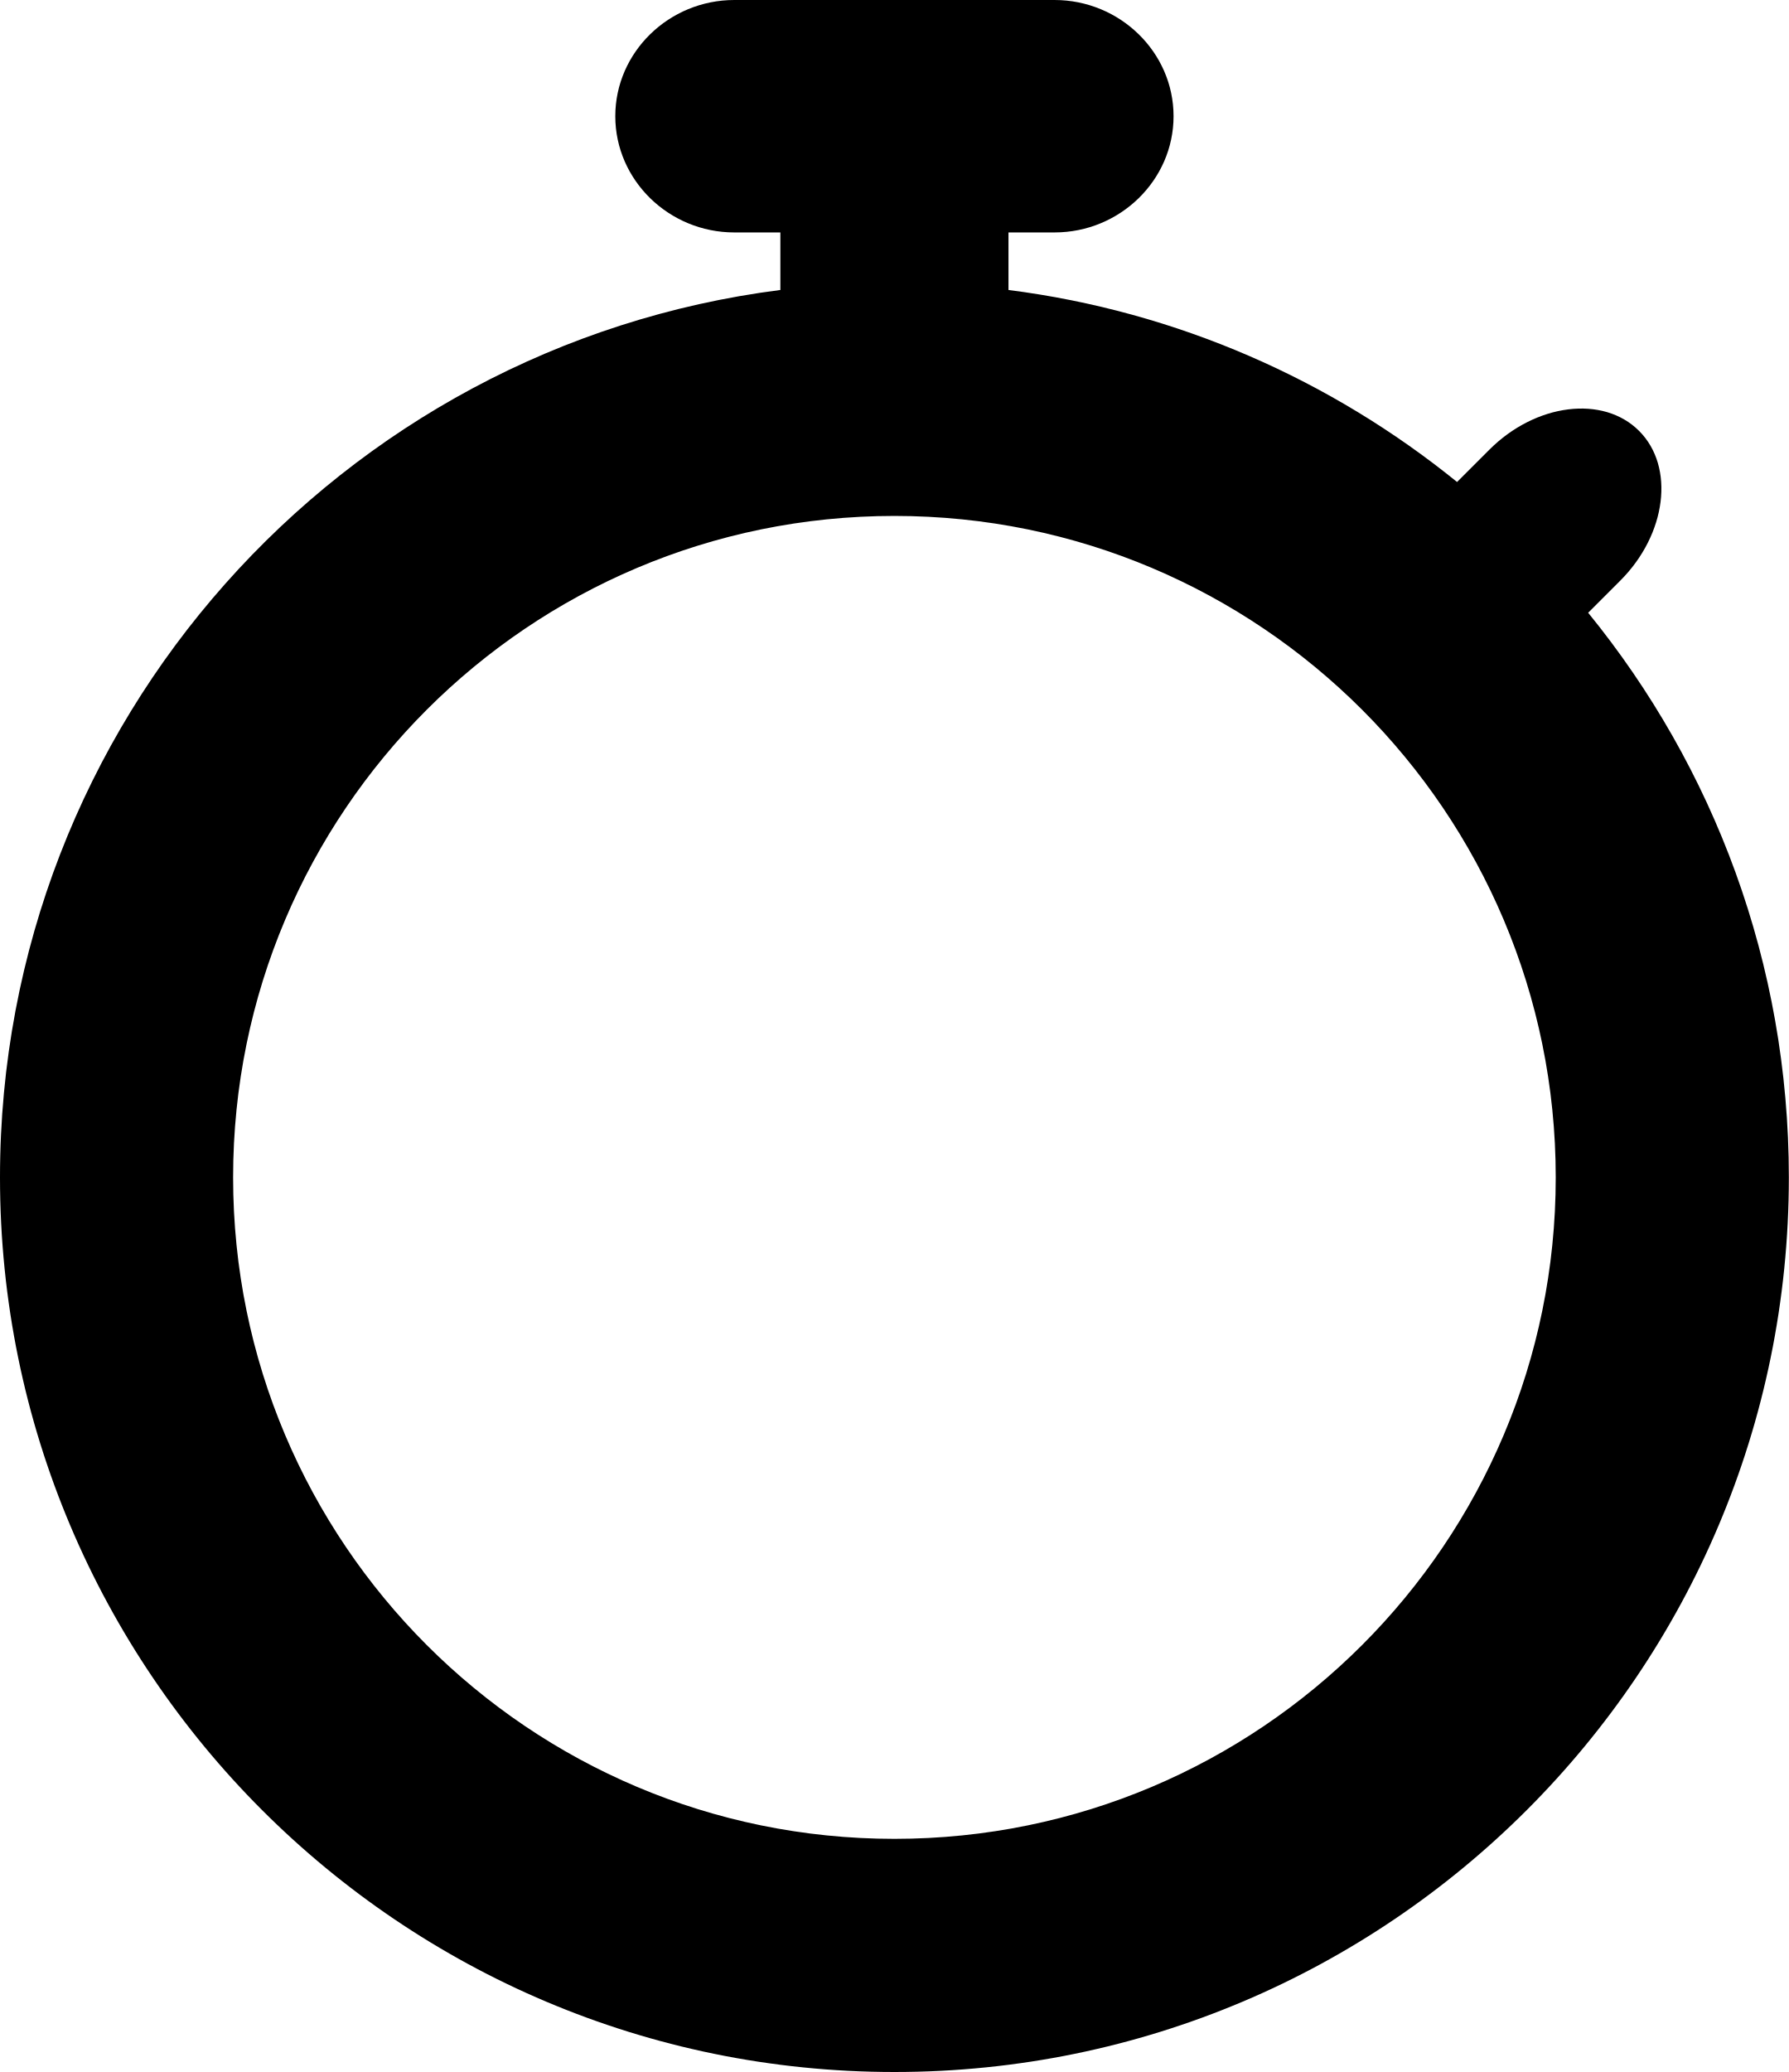
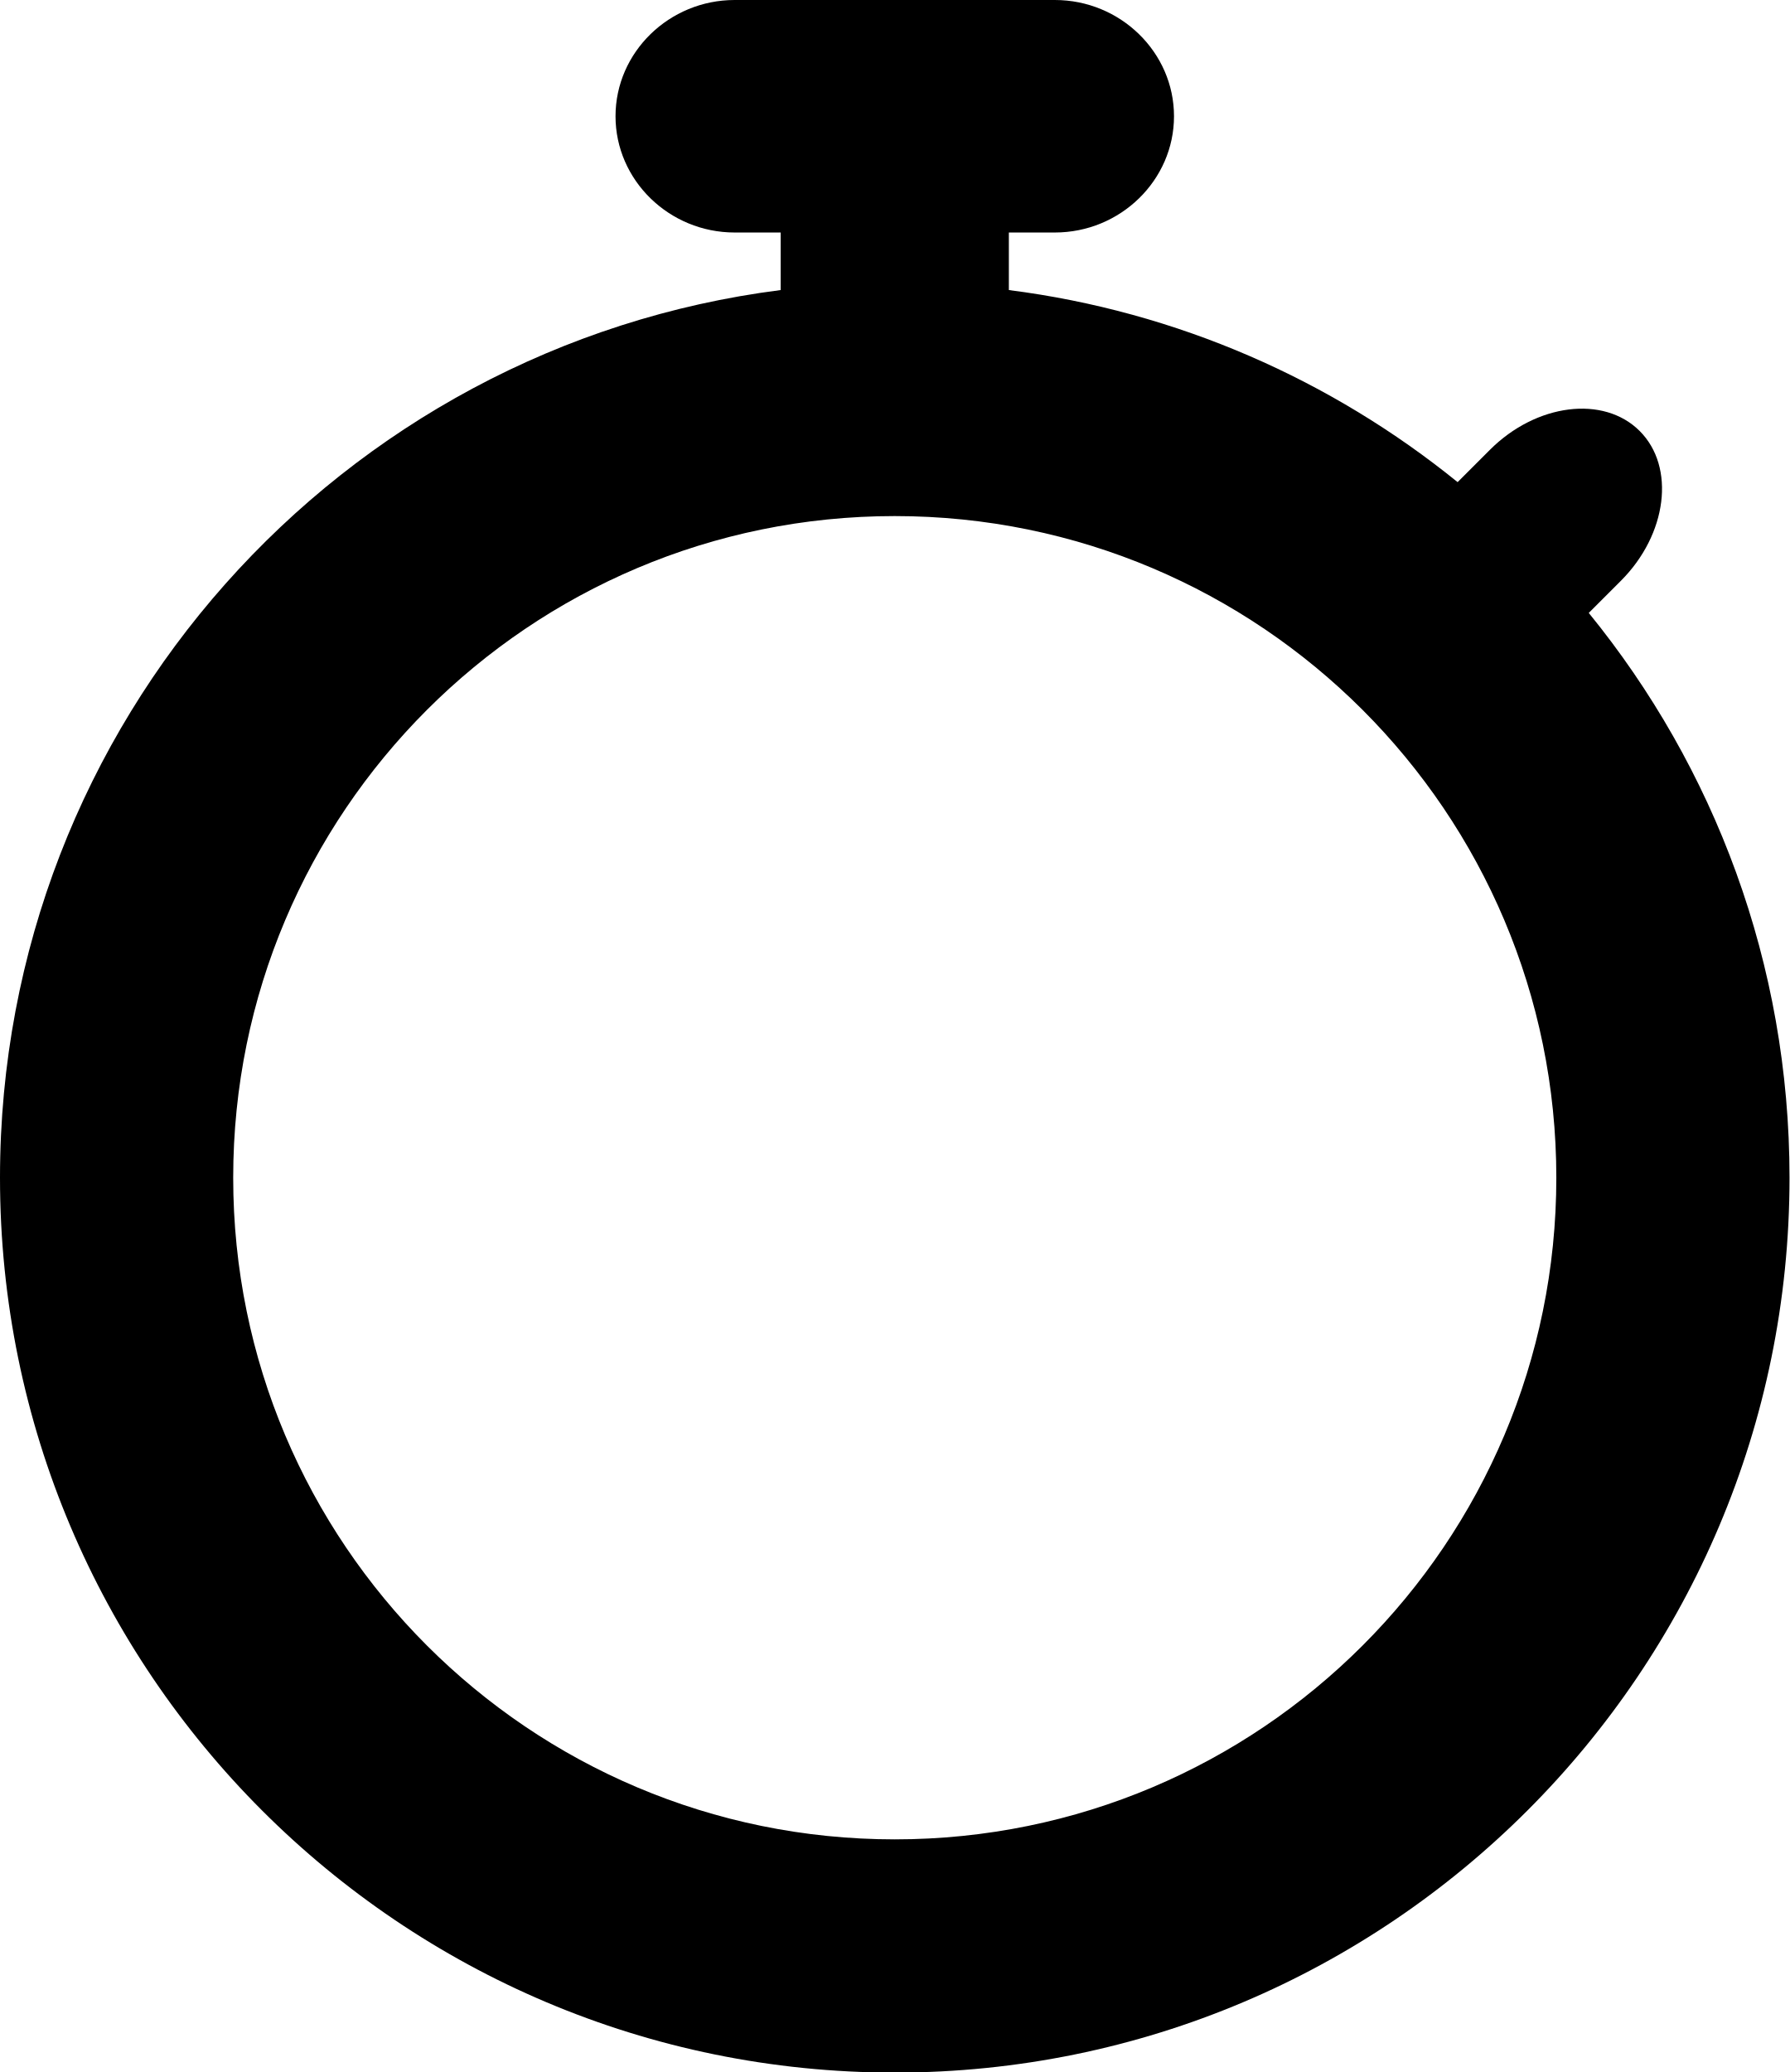
- <svg xmlns="http://www.w3.org/2000/svg" version="1.1" id="Layer_1" x="0px" y="0px" width="298px" height="345.097px" viewBox="0 0 298 345.097" enable-background="new 0 0 298 345.097" xml:space="preserve">
+ <svg xmlns="http://www.w3.org/2000/svg" width="298" height="345" viewBox="0 0 298 345">
  <path d="M264.568,102.055l5.355-5.355c7.717-7.717,9.124-18.938,3.126-24.935c-5.997-5.997-17.217-4.59-24.934,3.127l-5.386,5.385 C221.768,63.292,196.11,51.875,168,48.297v-9.583h7.658c10.914,0,19.843-8.711,19.843-19.357S186.573,0,175.659,0h-53.317  c-10.913,0-19.842,8.711-19.842,19.357s8.929,19.357,19.842,19.357H130v9.583C56.681,57.629,0,120.244,0,196.097  c0,82.291,66.709,149,149,149c82.29,0,149-66.709,149-149C298,160.434,285.465,127.703,264.568,102.055z M149,306.264 c-60.844,0-110.167-49.323-110.167-110.167S88.156,85.93,149,85.93c60.843,0,110.167,49.323,110.167,110.167  S209.843,306.264,149,306.264z" />
</svg>
